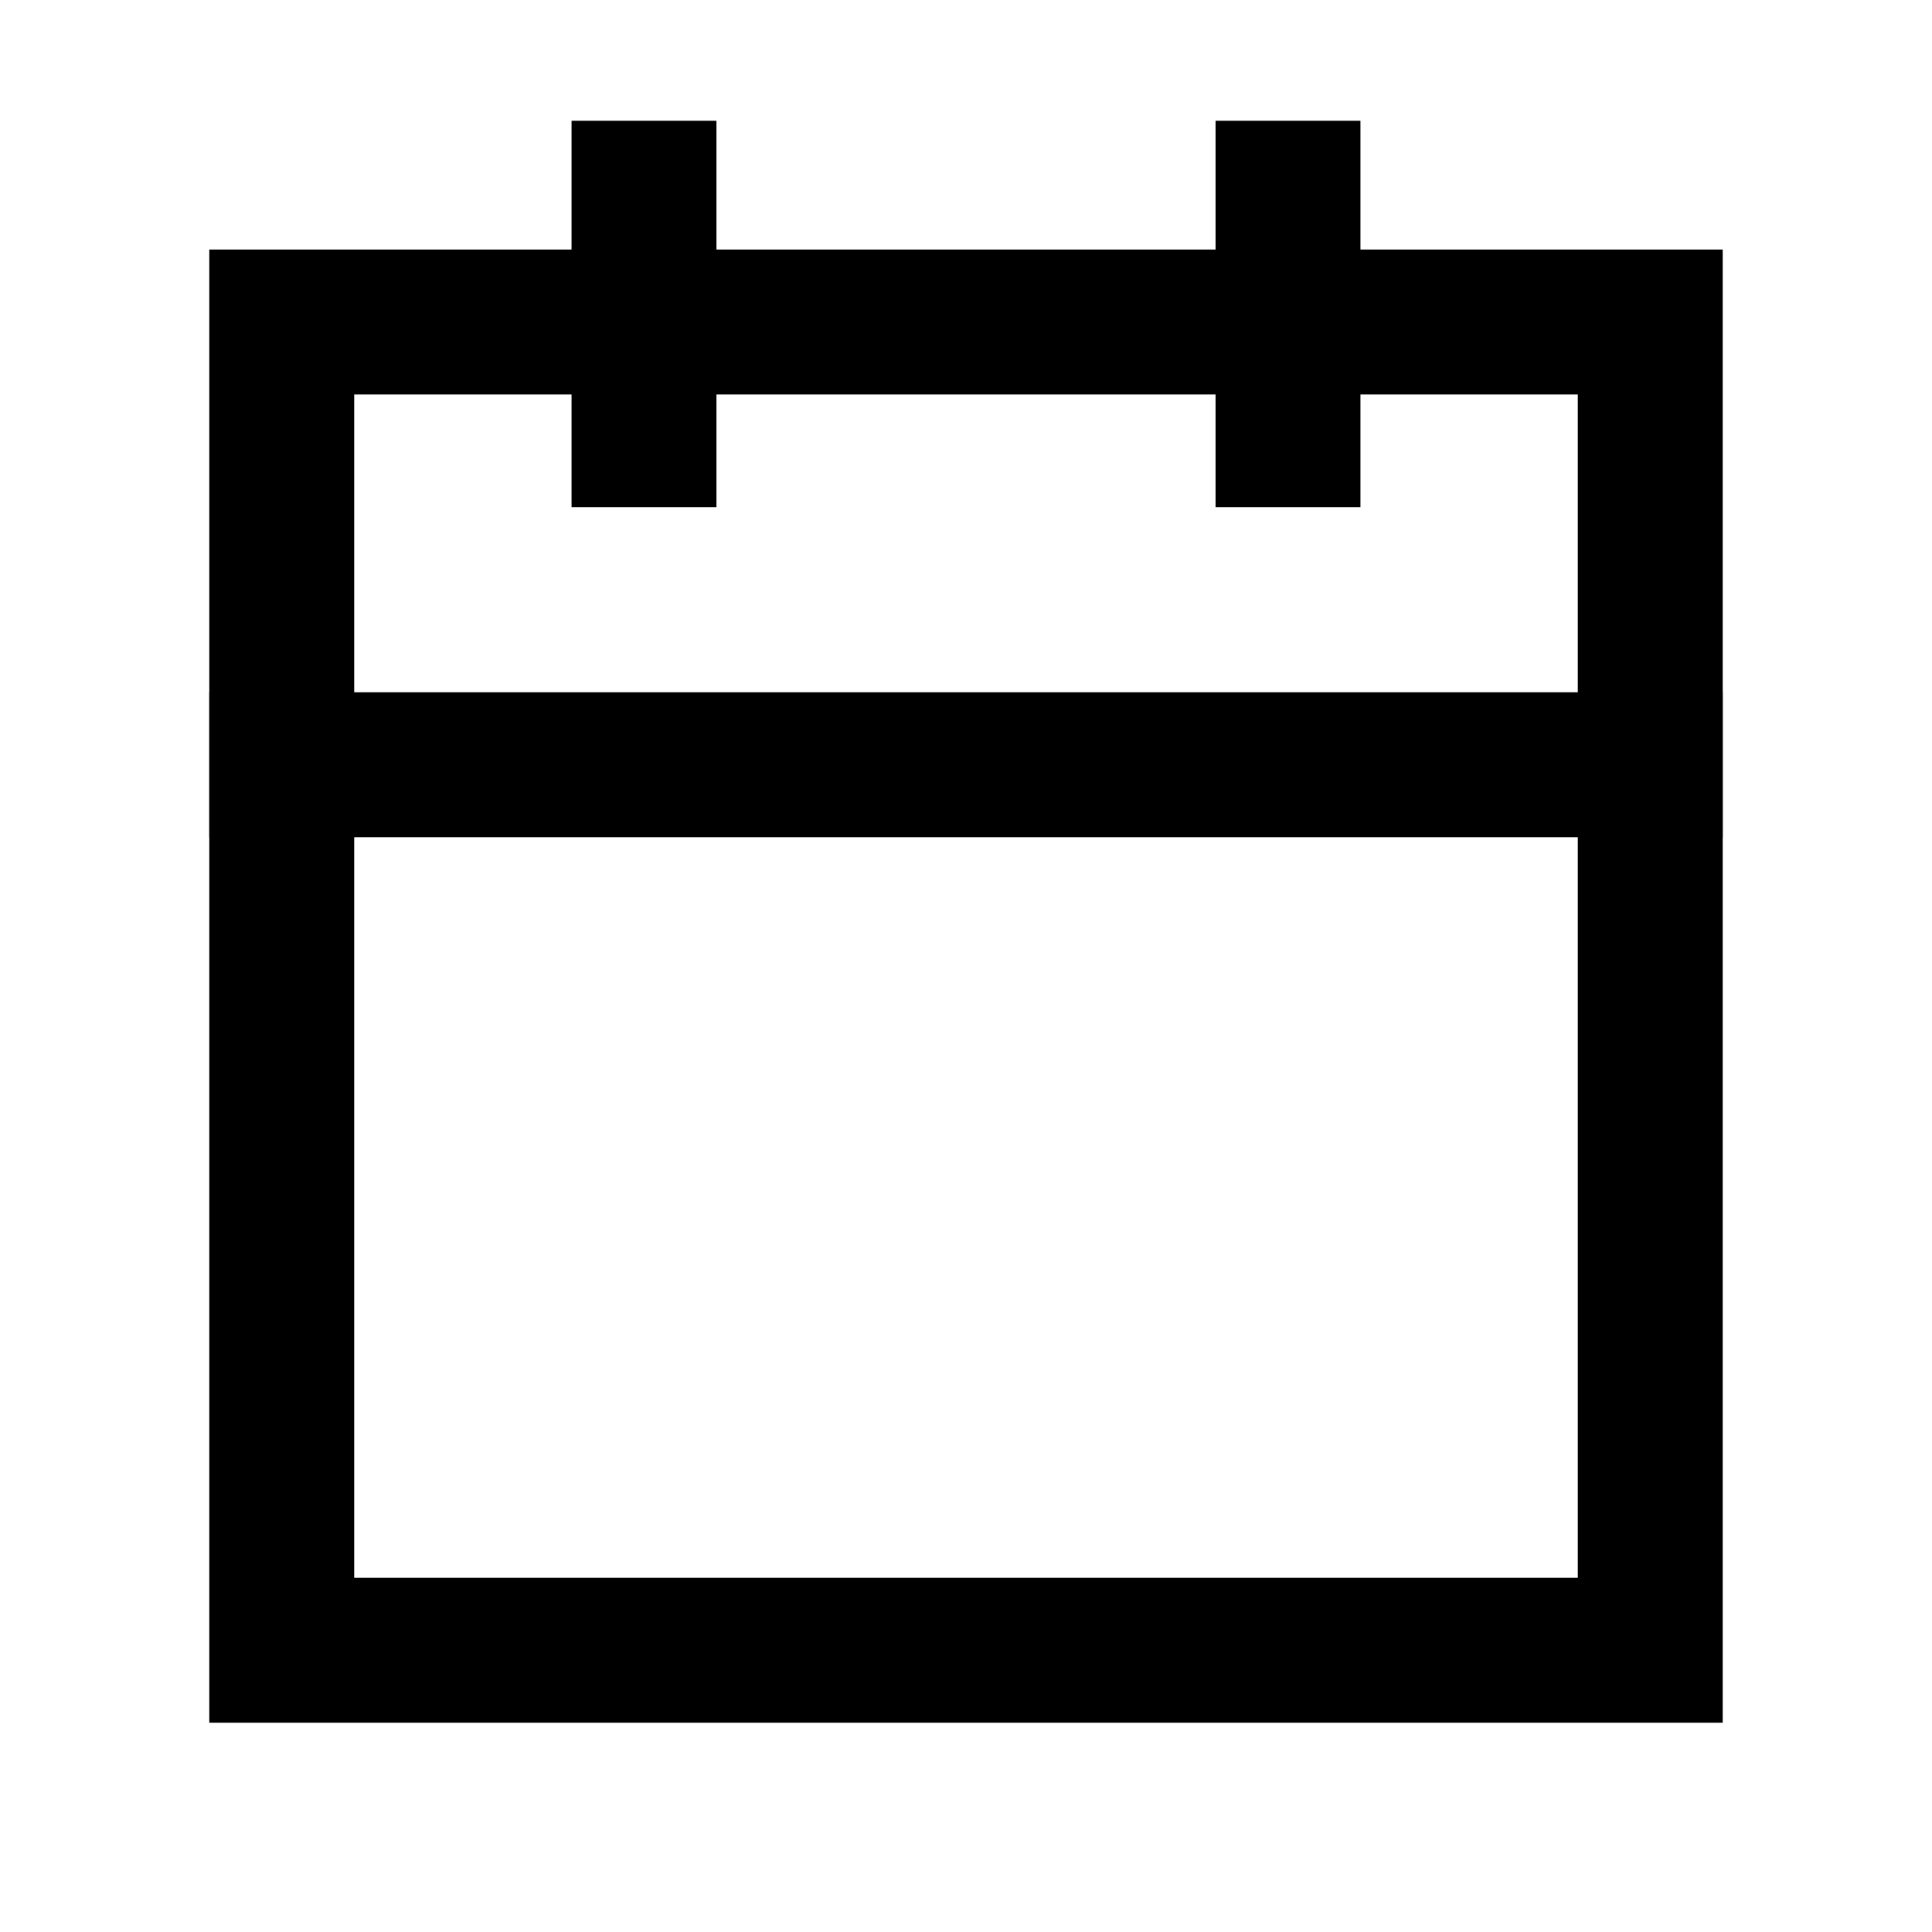
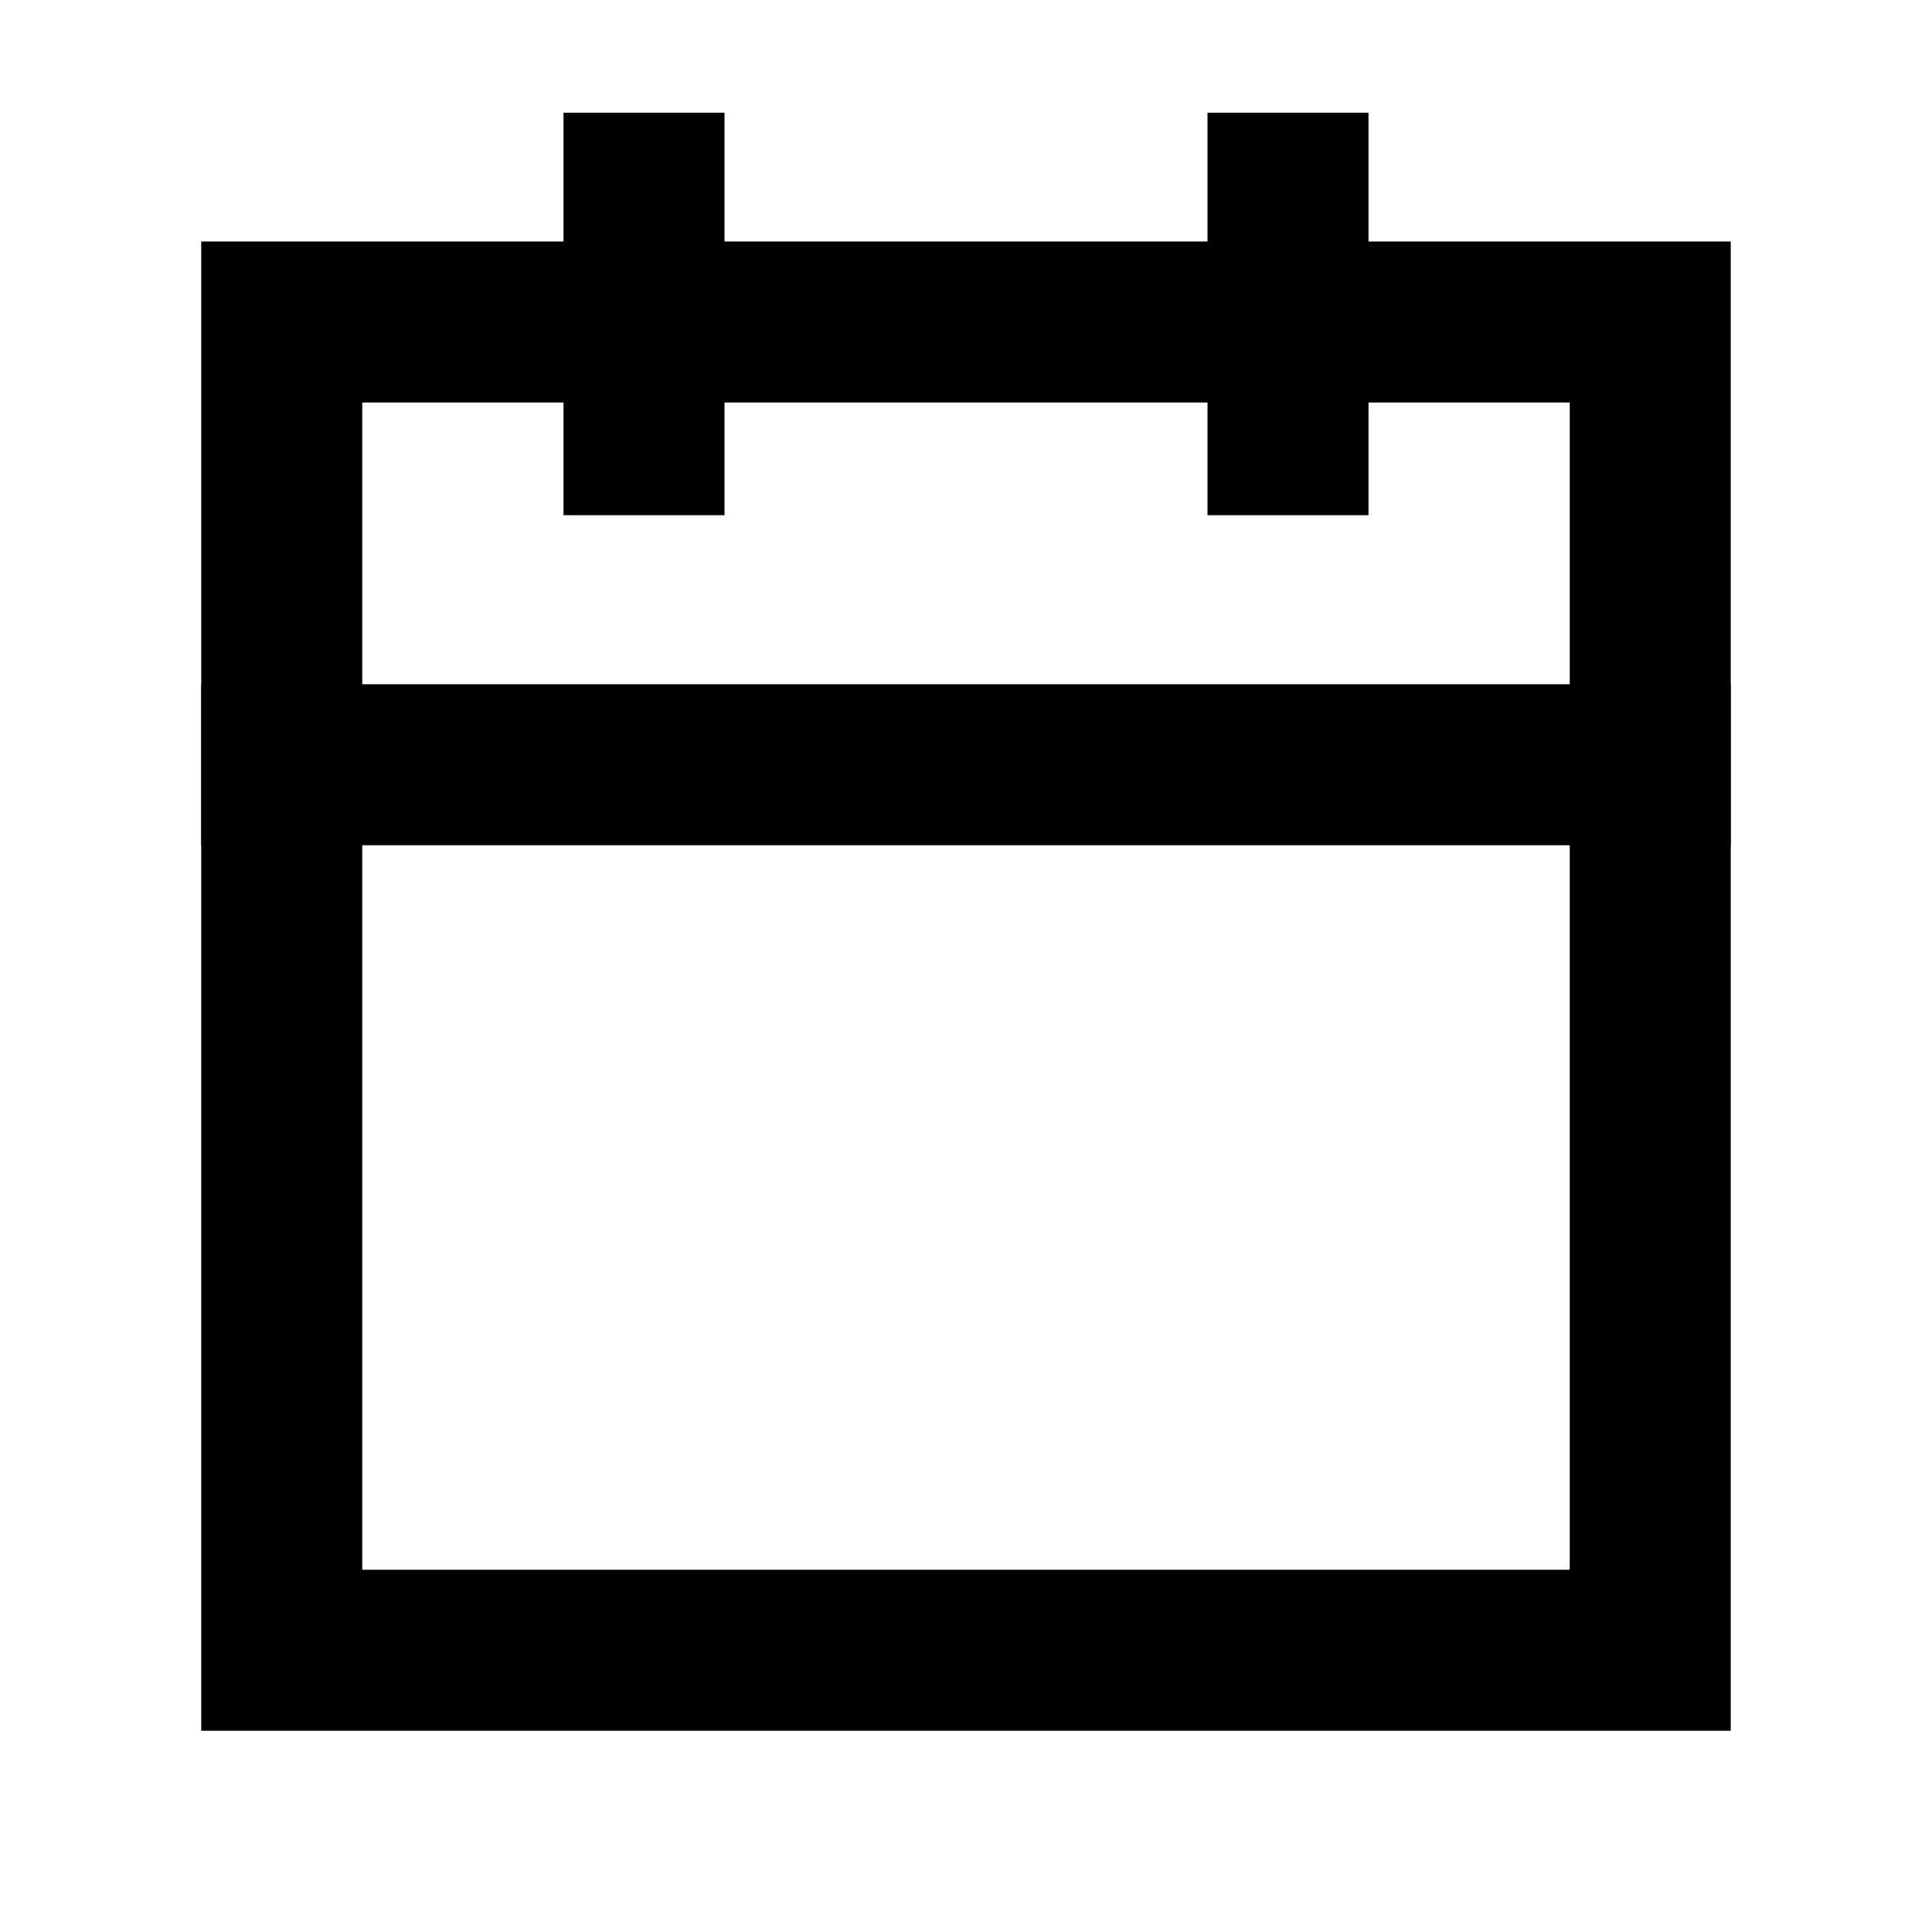
- <svg xmlns="http://www.w3.org/2000/svg" viewBox="0 0 24 24" width="28" height="28" fill="none" stroke="currentColor" stroke-width="1.8" stroke-linecap="square" stroke-linejoin="miter">
+ <svg xmlns="http://www.w3.org/2000/svg" viewBox="0 0 24 24" width="28" height="28" fill="none" stroke="currentColor" stroke-width="2" stroke-linecap="square" stroke-linejoin="miter">
  <path d="M8 2.4v3M16 2.4v3" />
  <rect x="3.5" y="4" width="17" height="16.5" />
  <path d="M3.5 9.5h17" />
</svg>
